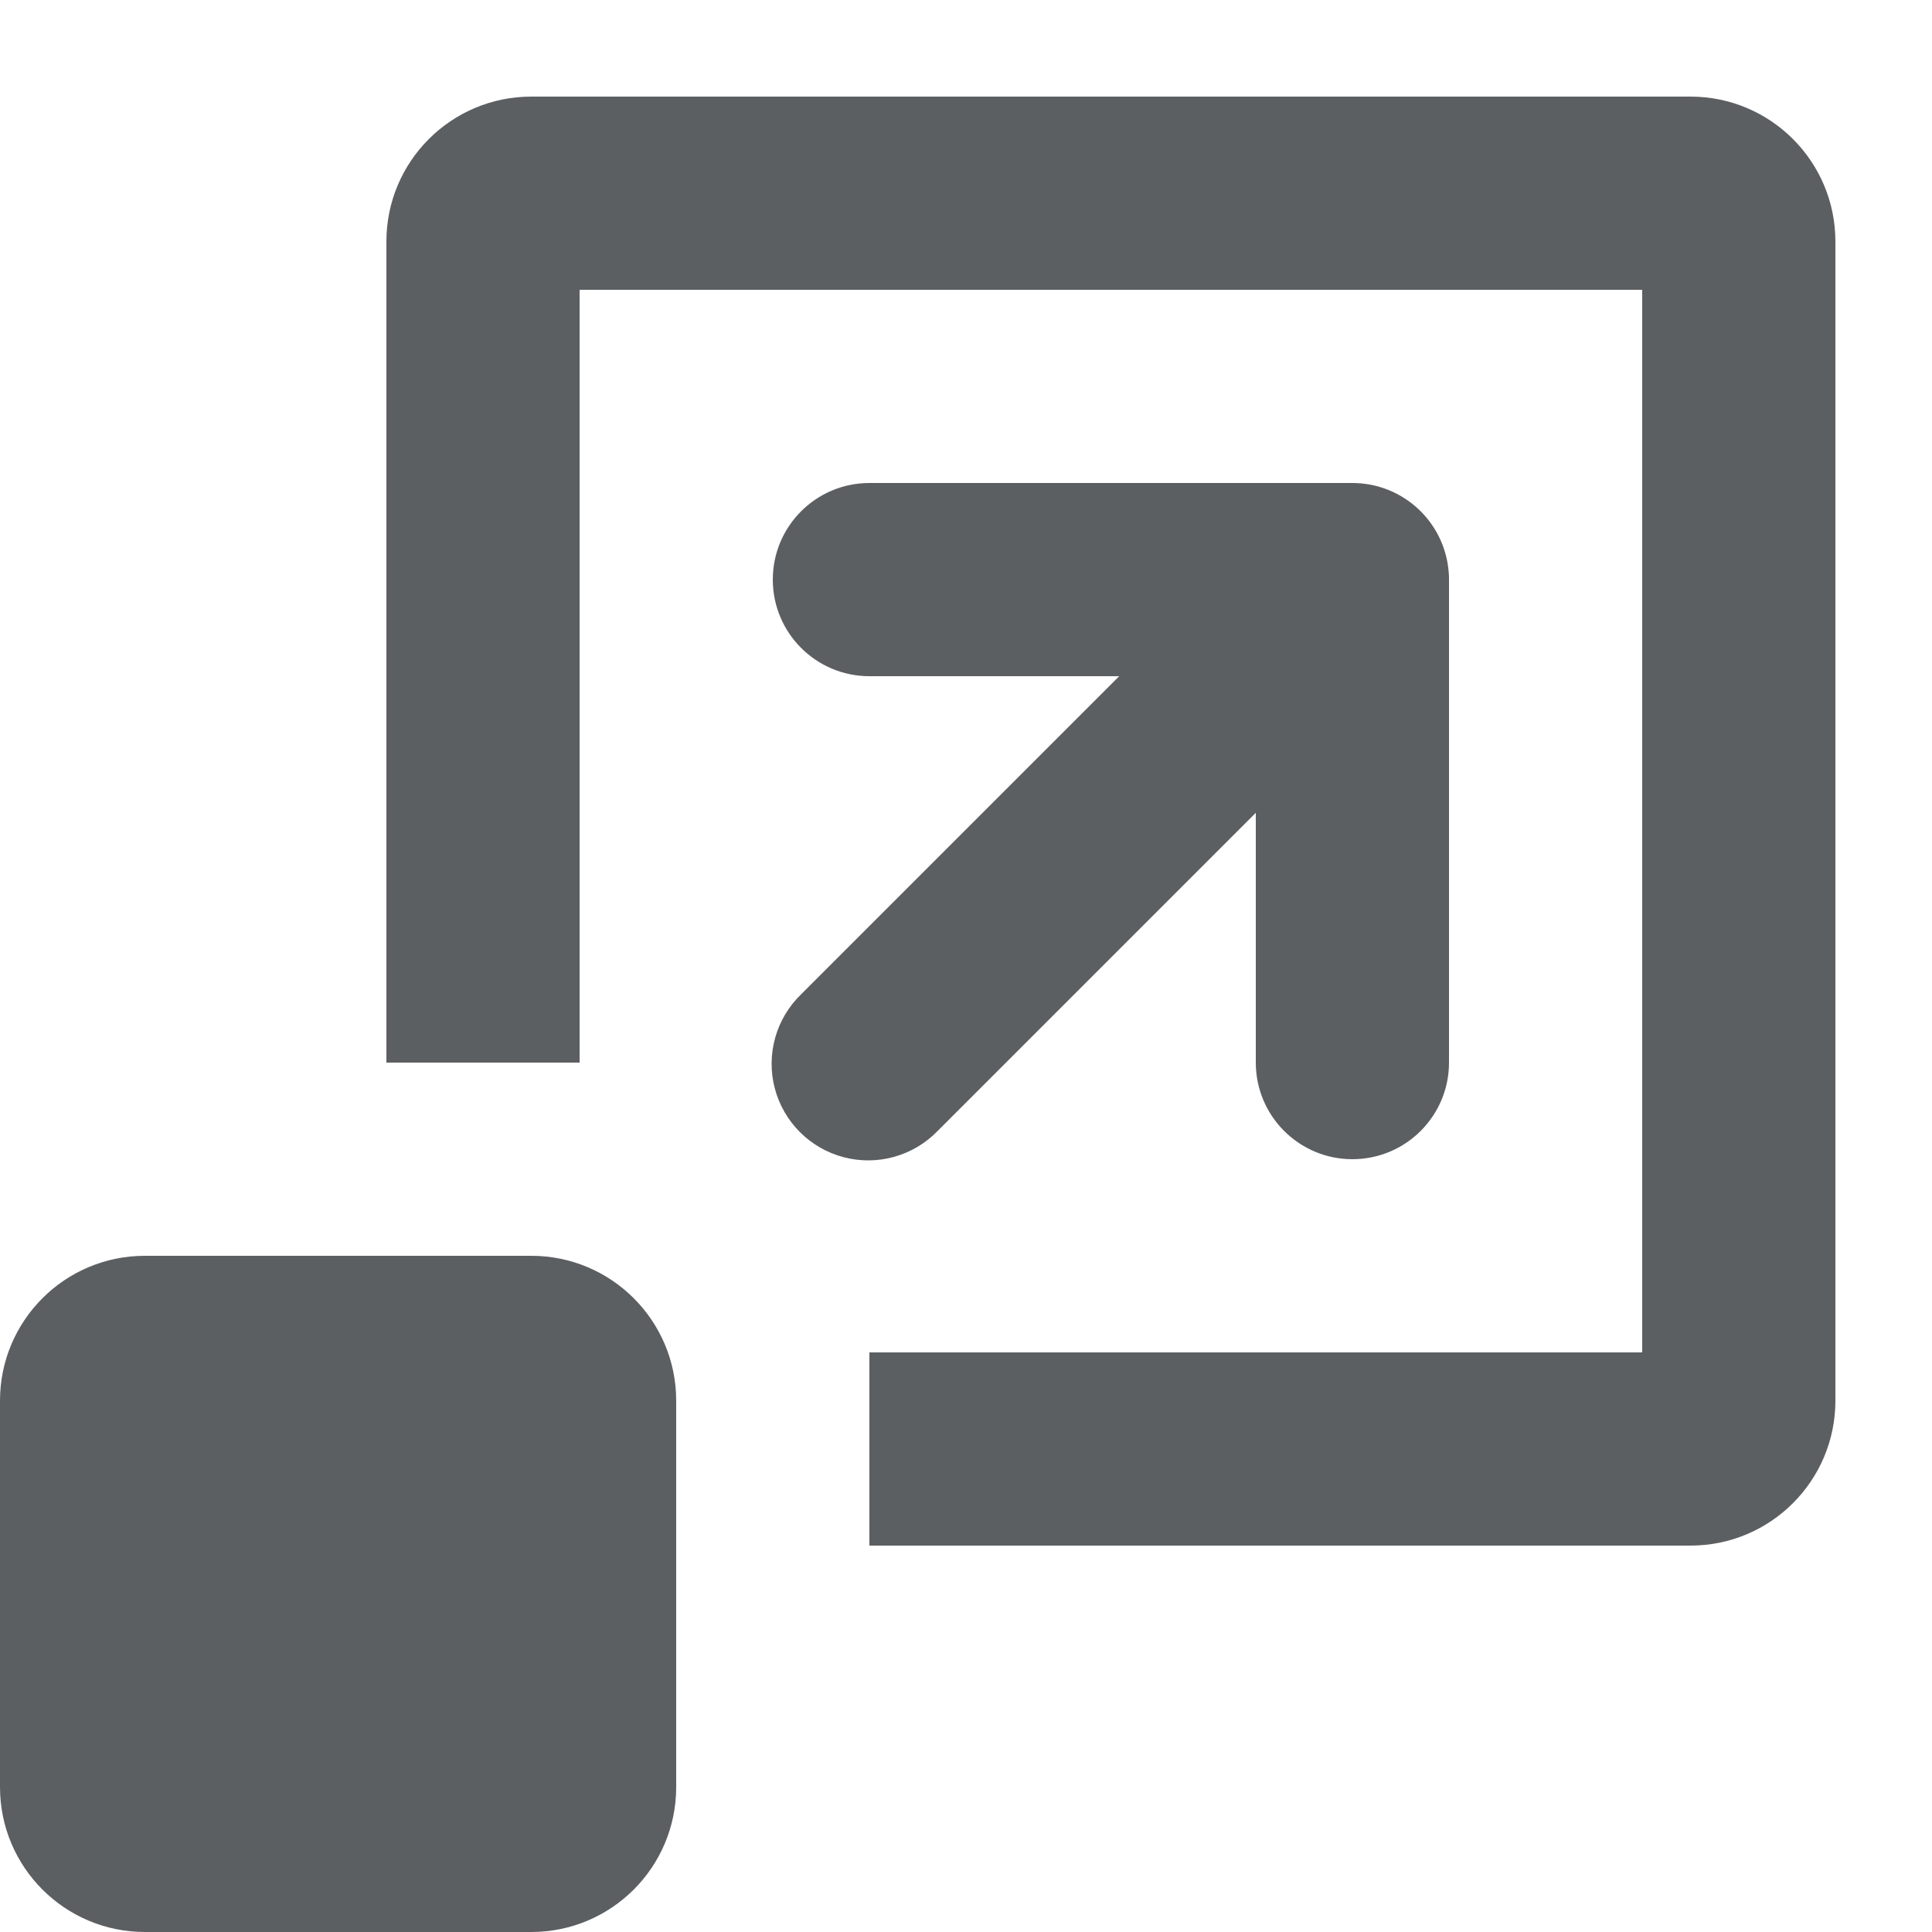
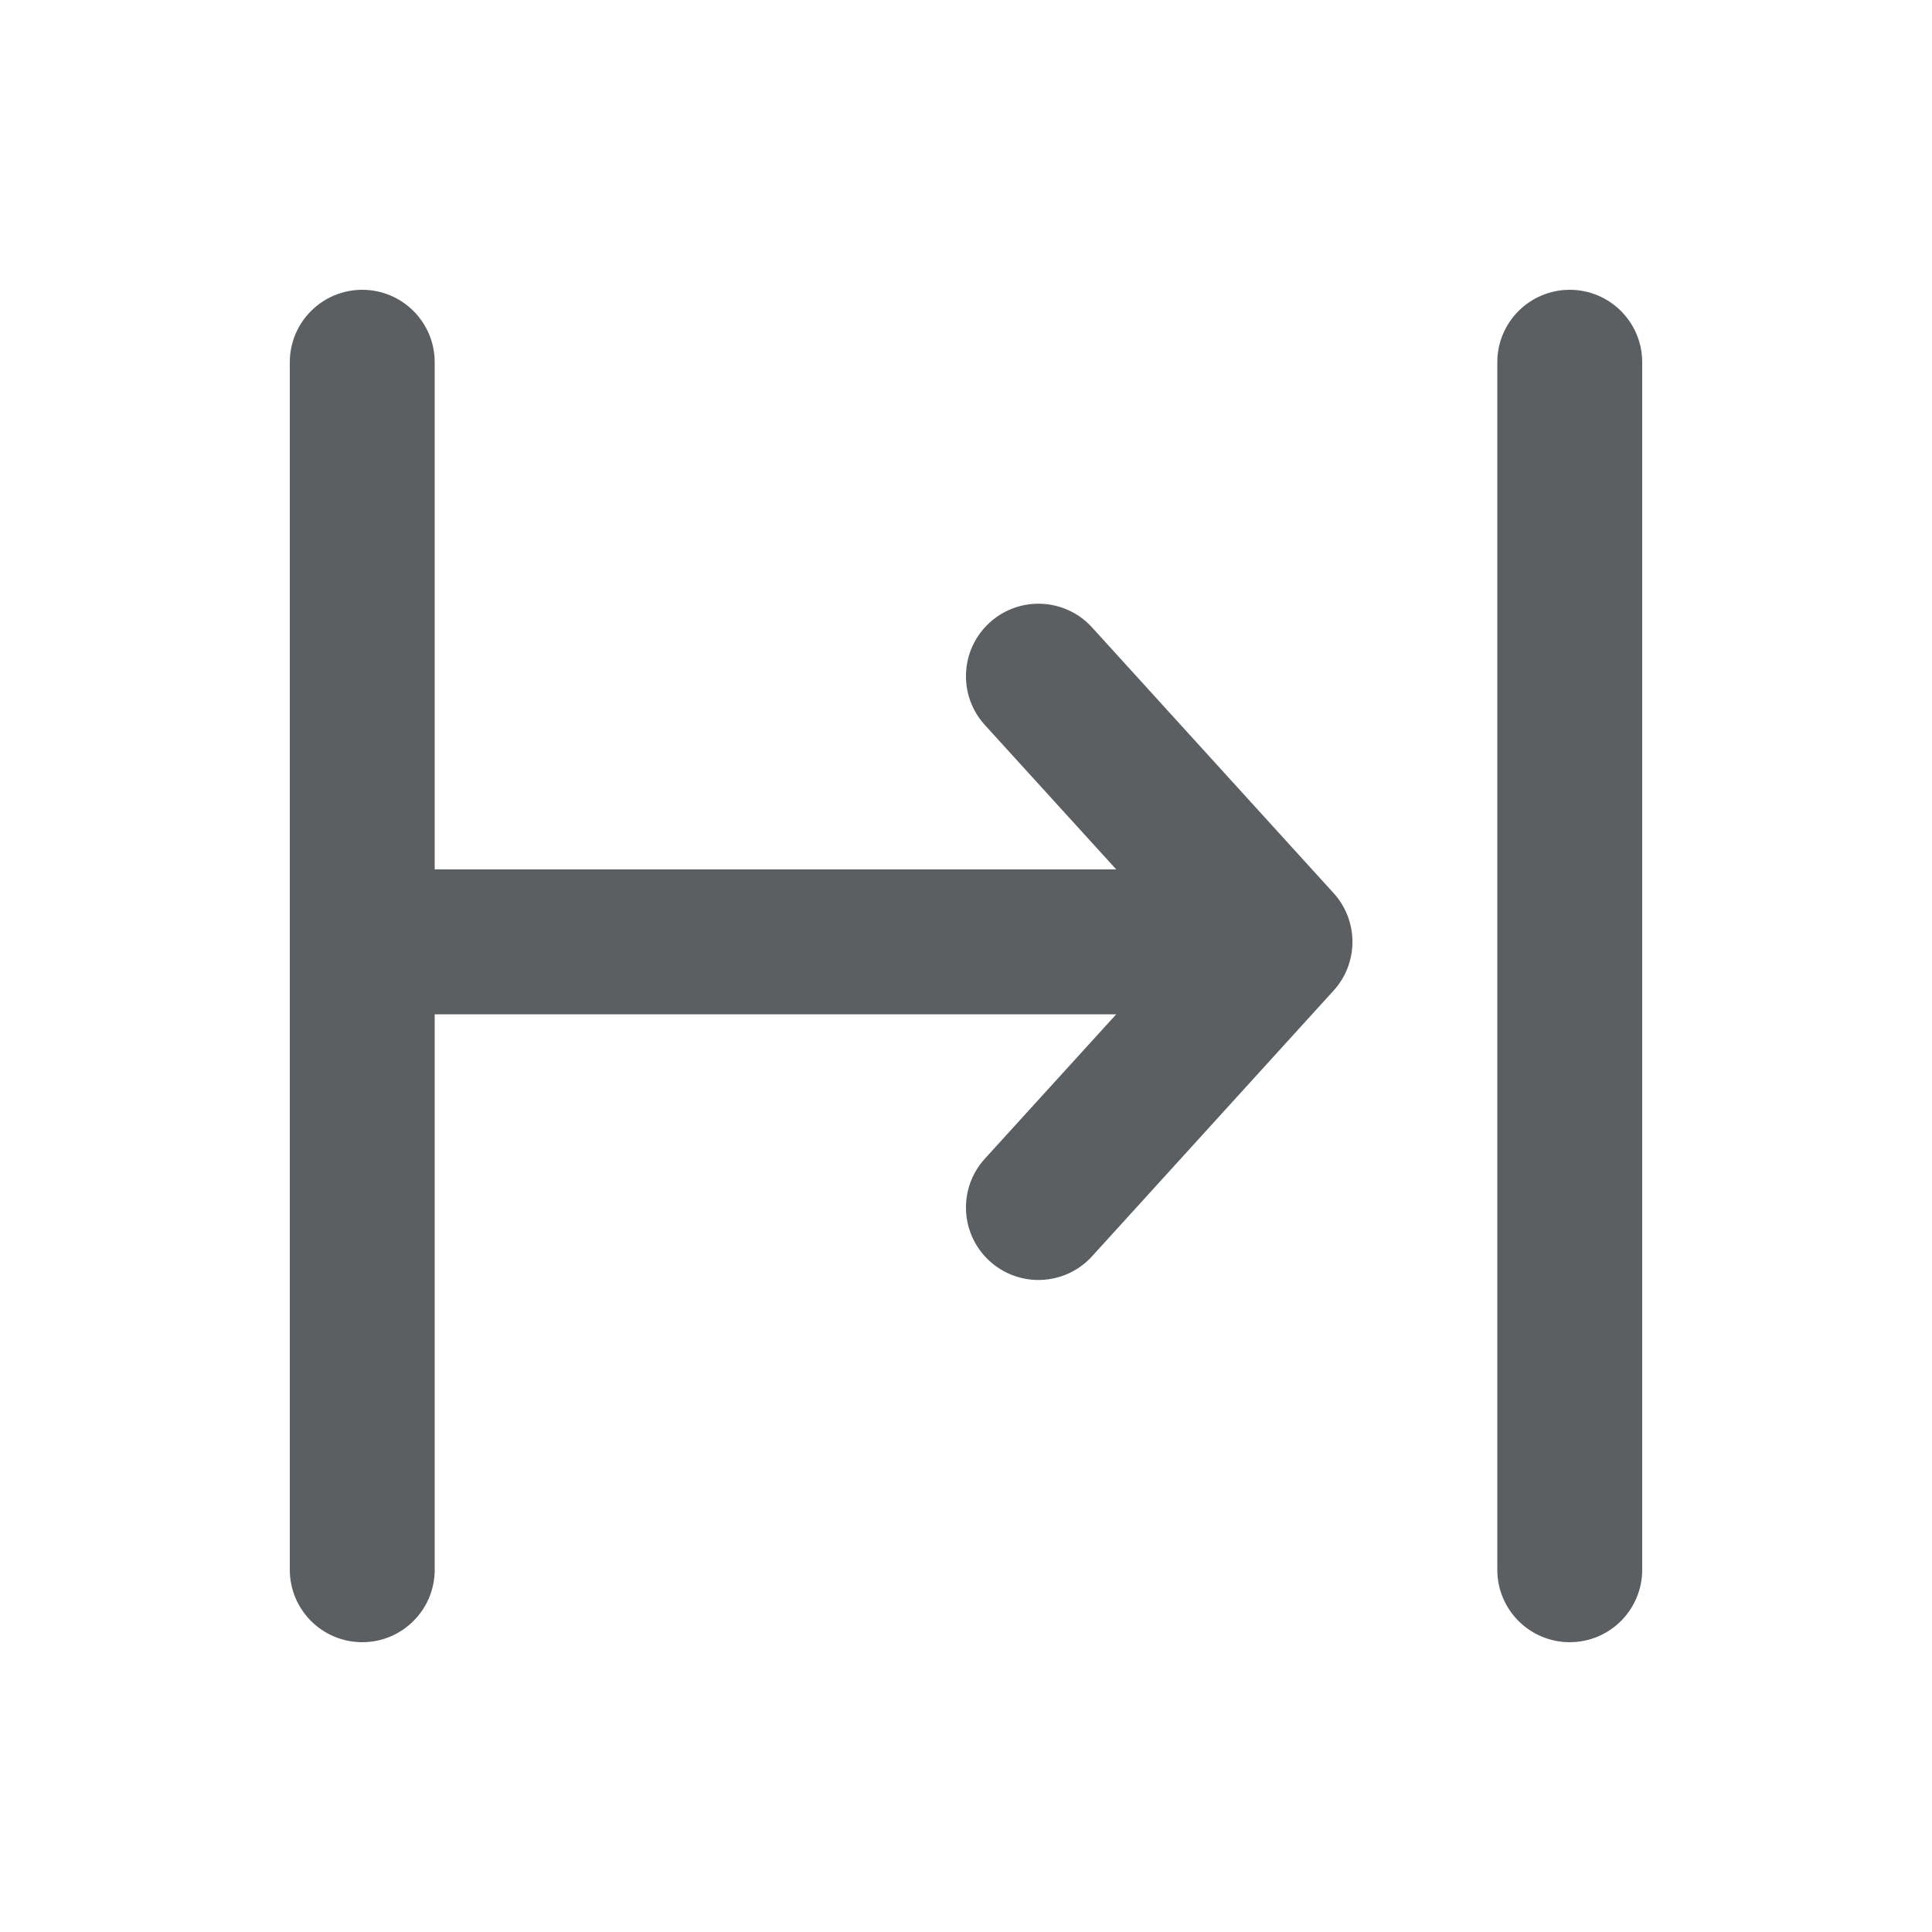
<svg xmlns="http://www.w3.org/2000/svg" viewBox="0 0 20 20">
-   <path d="M9 14h8V3H6v8H4V2.5A1.5 1.5 0 015.5 1h12A1.5 1.5 0 0119 2.5v12a1.5 1.5 0 01-1.5 1.5H9v-2z" fill="#5C5F62" />
-   <path d="M9 5a1 1 0 000 2h2.586l-3.293 3.293a1 1 0 101.414 1.414L13 8.414V11a1 1 0 102 0V6c0-.025 0-.05-.003-.075A1 1 0 0014 5H9zM0 14.5A1.5 1.5 0 011.5 13h4A1.5 1.5 0 017 14.5v4A1.5 1.5 0 015.5 20h-4A1.5 1.5 0 010 18.5v-4z" fill="#5C5F62" />
+   <path fill-rule="evenodd" d="M3.75 3a.75.75 0 0 1 .75.75v5.25h7.055l-1.36-1.495a.75.75 0 0 1 1.11-1.01l2.5 2.75a.75.75 0 0 1 0 1.01l-2.5 2.75a.75.75 0 0 1-1.11-1.01l1.36-1.495h-7.055v5.75a.75.75 0 0 1-1.5 0v-12.5a.75.75 0 0 1 .75-.75Zm12.5 0a.75.75 0 0 1 .75.75v12.5a.75.75 0 0 1-1.5 0v-12.5a.75.75 0 0 1 .75-.75Z" fill="#5C5F62" />
</svg>
